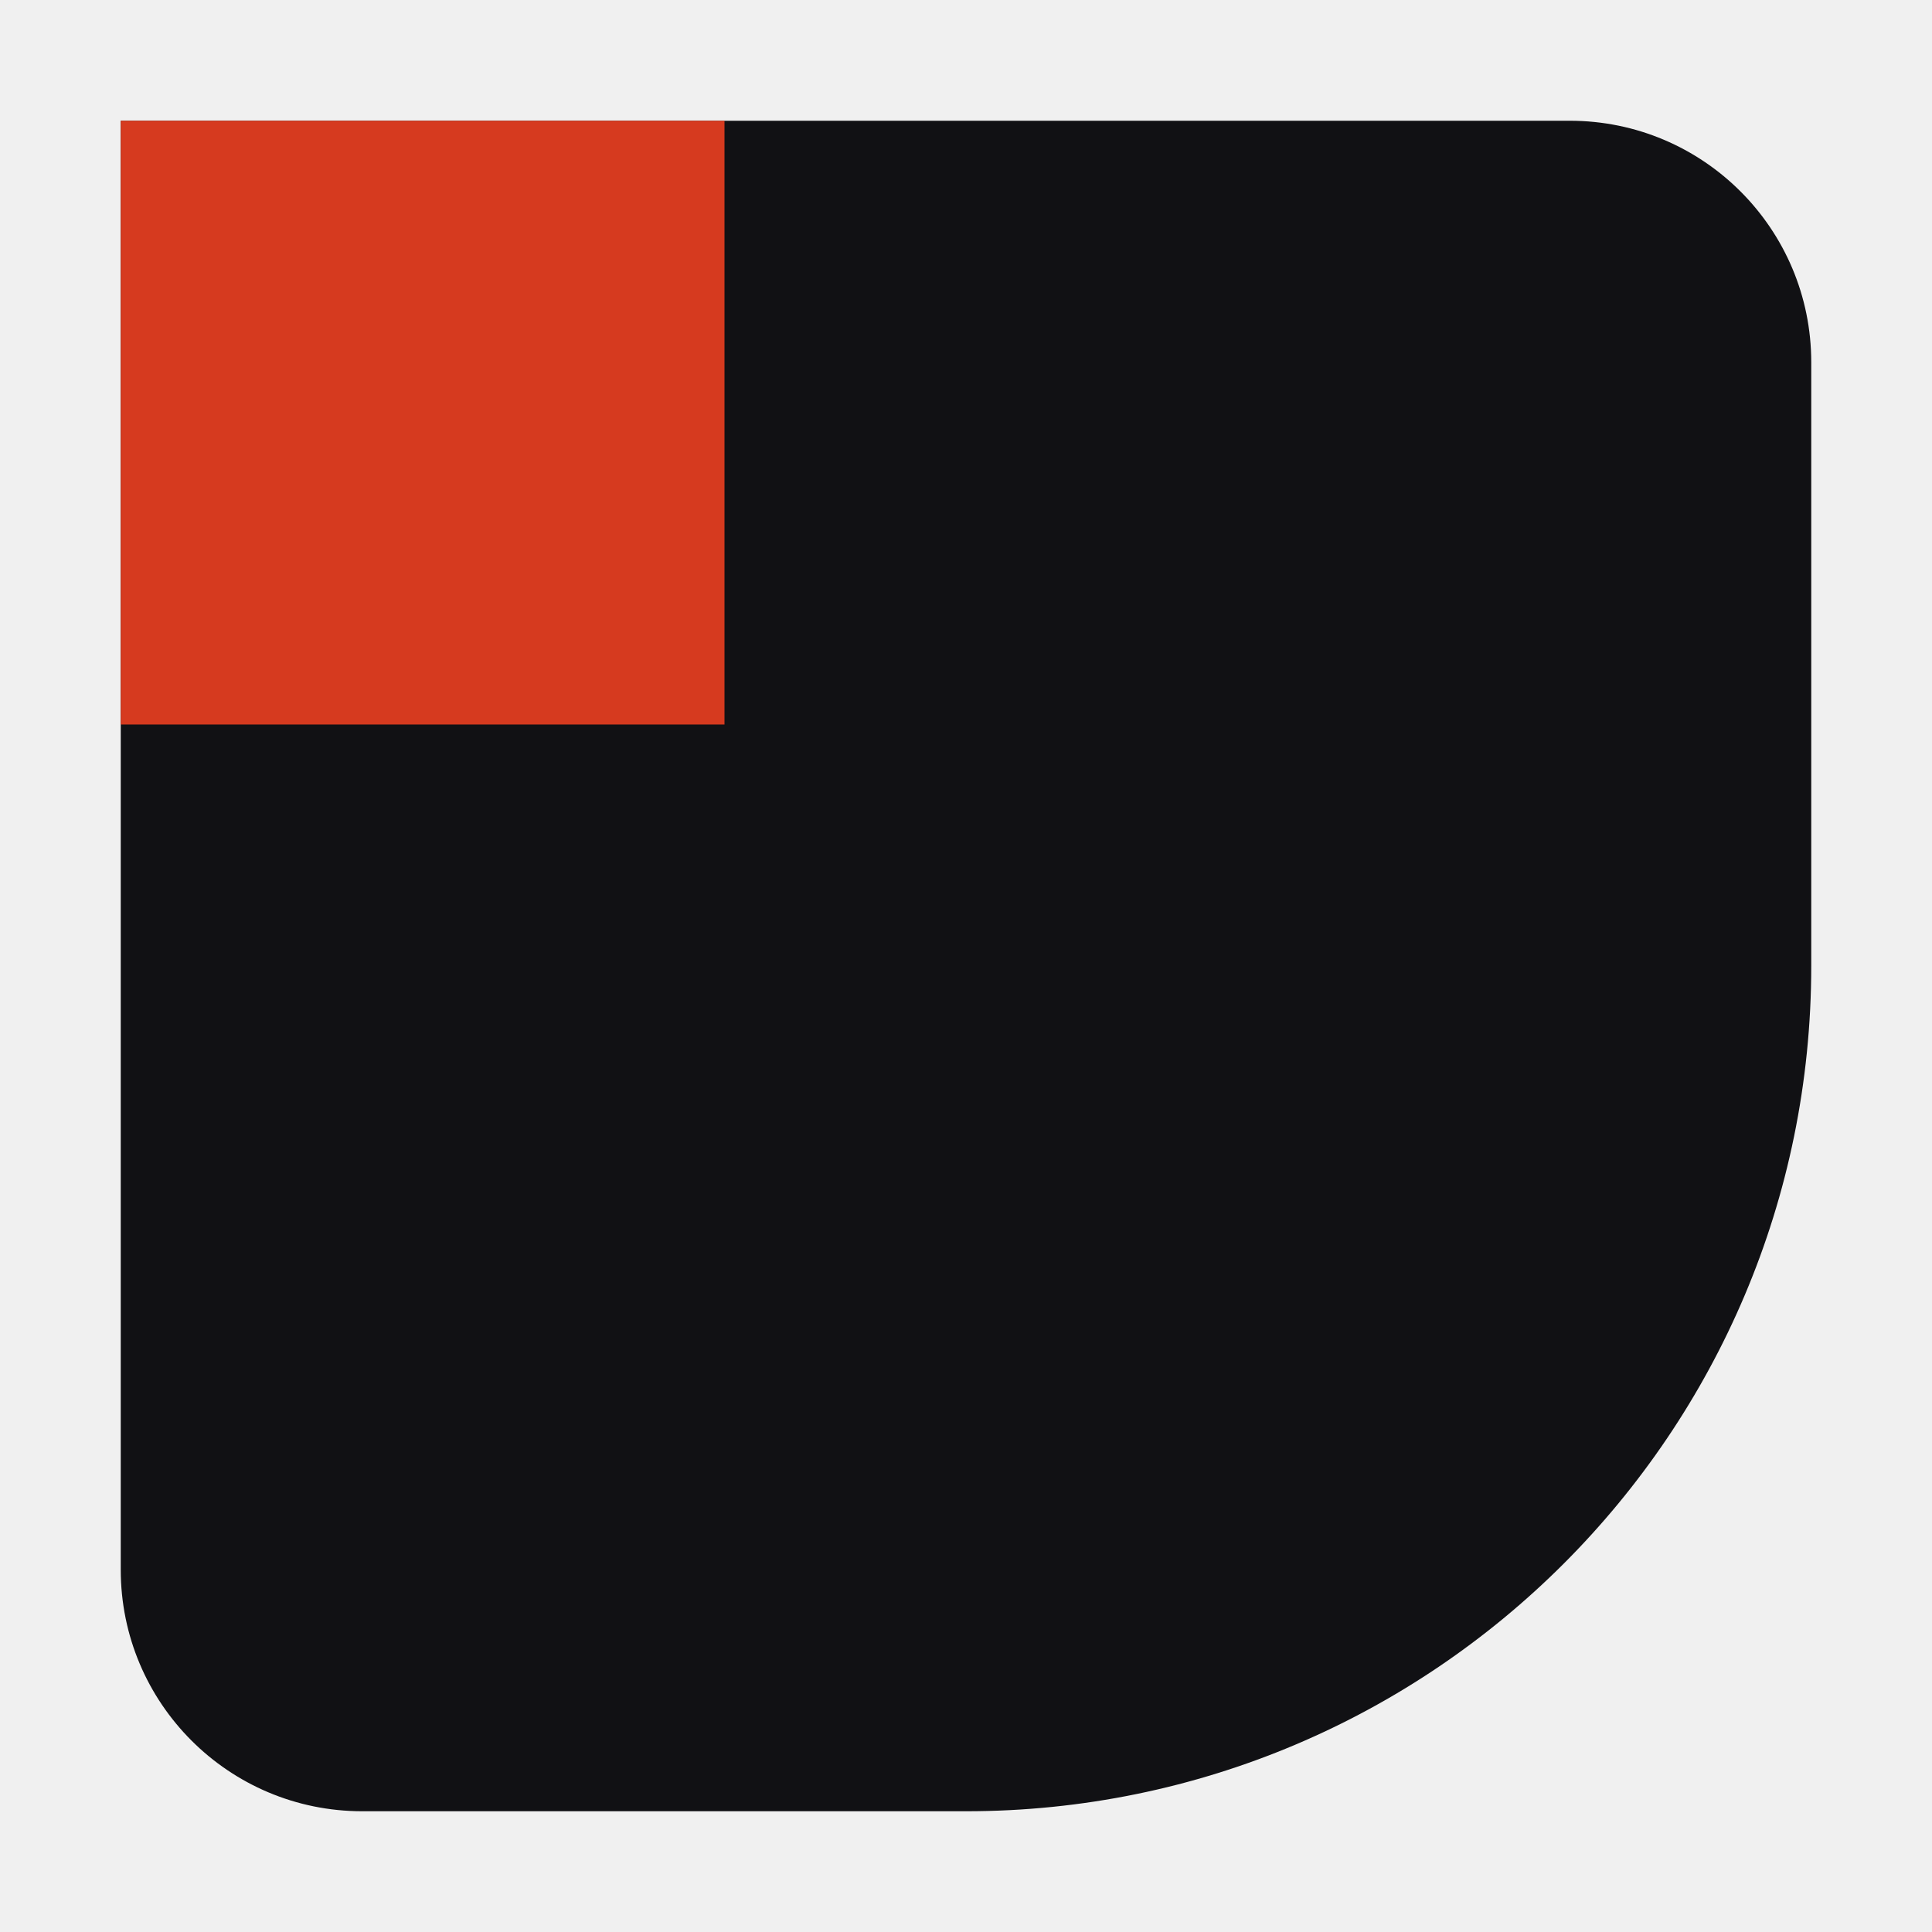
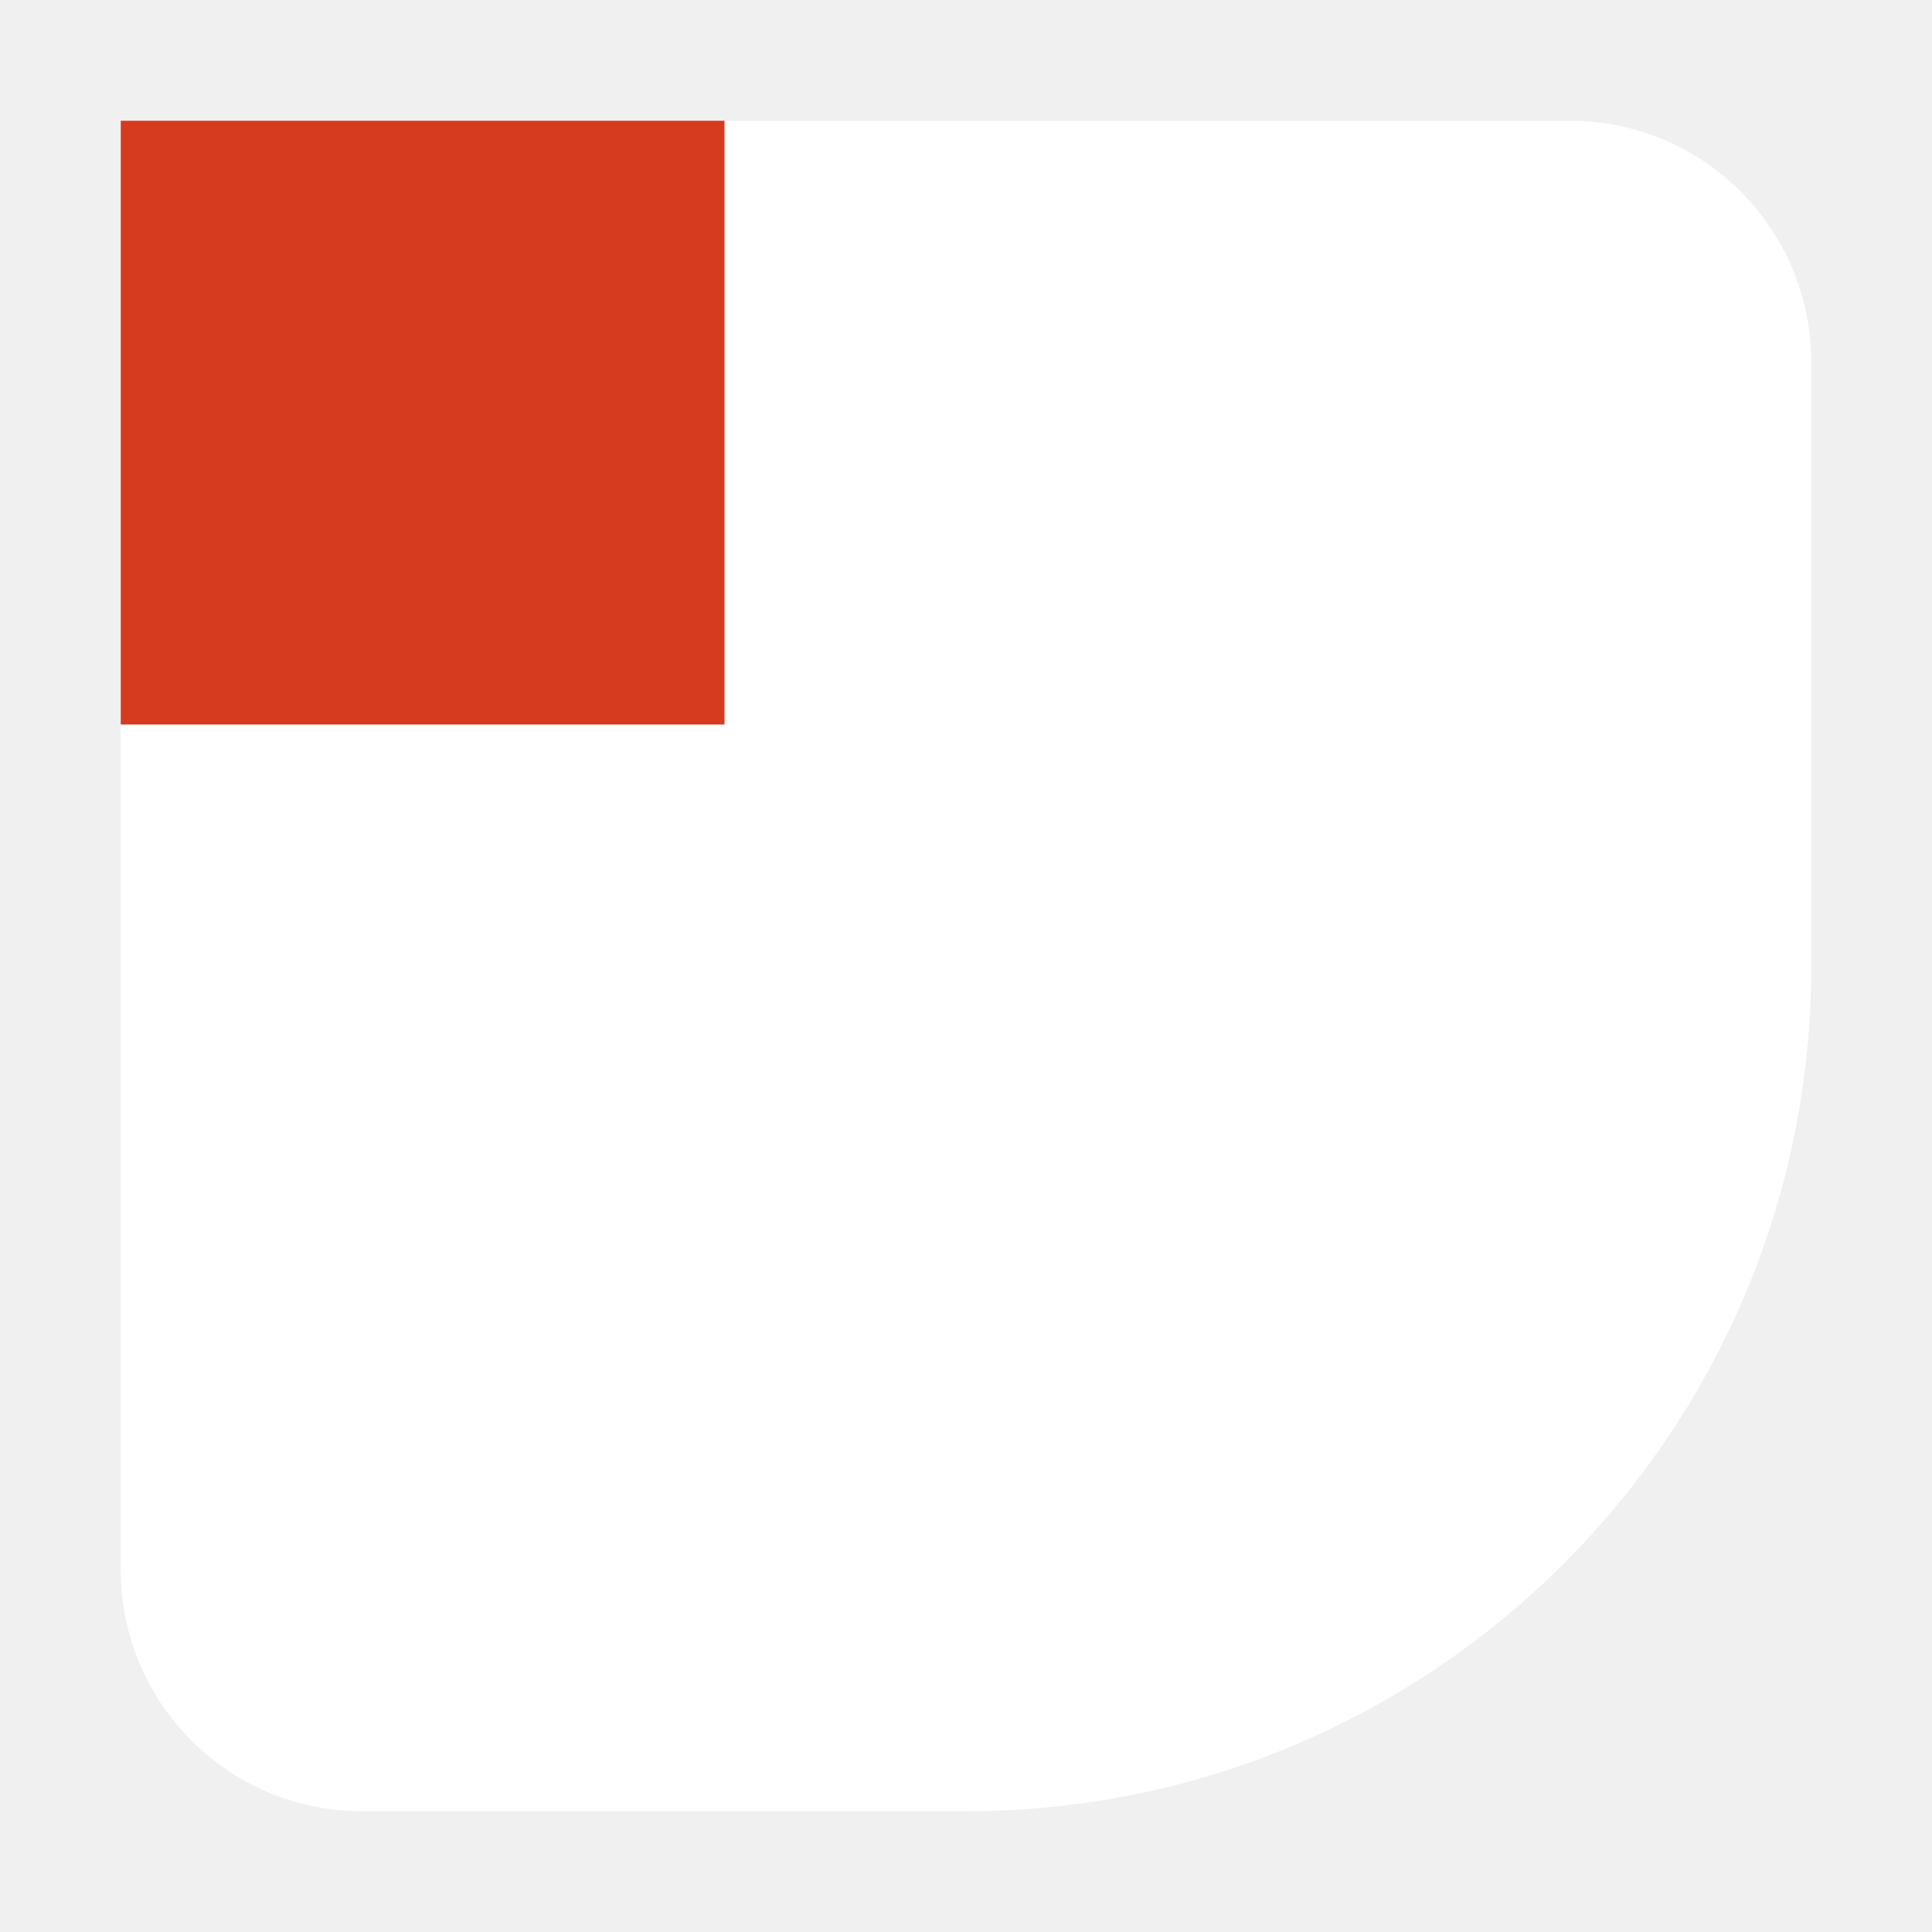
<svg xmlns="http://www.w3.org/2000/svg" width="16" height="16" viewBox="0 0 16 16" fill="none">
-   <path d="M1 1H13C14.105 1 15 1.895 15 3V8C15 11.866 11.866 15 8 15H3C1.895 15 1 14.105 1 13V1Z" fill="#111114" />
+   <path d="M1 1H13C14.105 1 15 1.895 15 3V8C15 11.866 11.866 15 8 15H3C1.895 15 1 14.105 1 13V1Z" fill="white" />
  <path d="M1 1H6V6H1V1Z" fill="#D63A1F" />
</svg>
